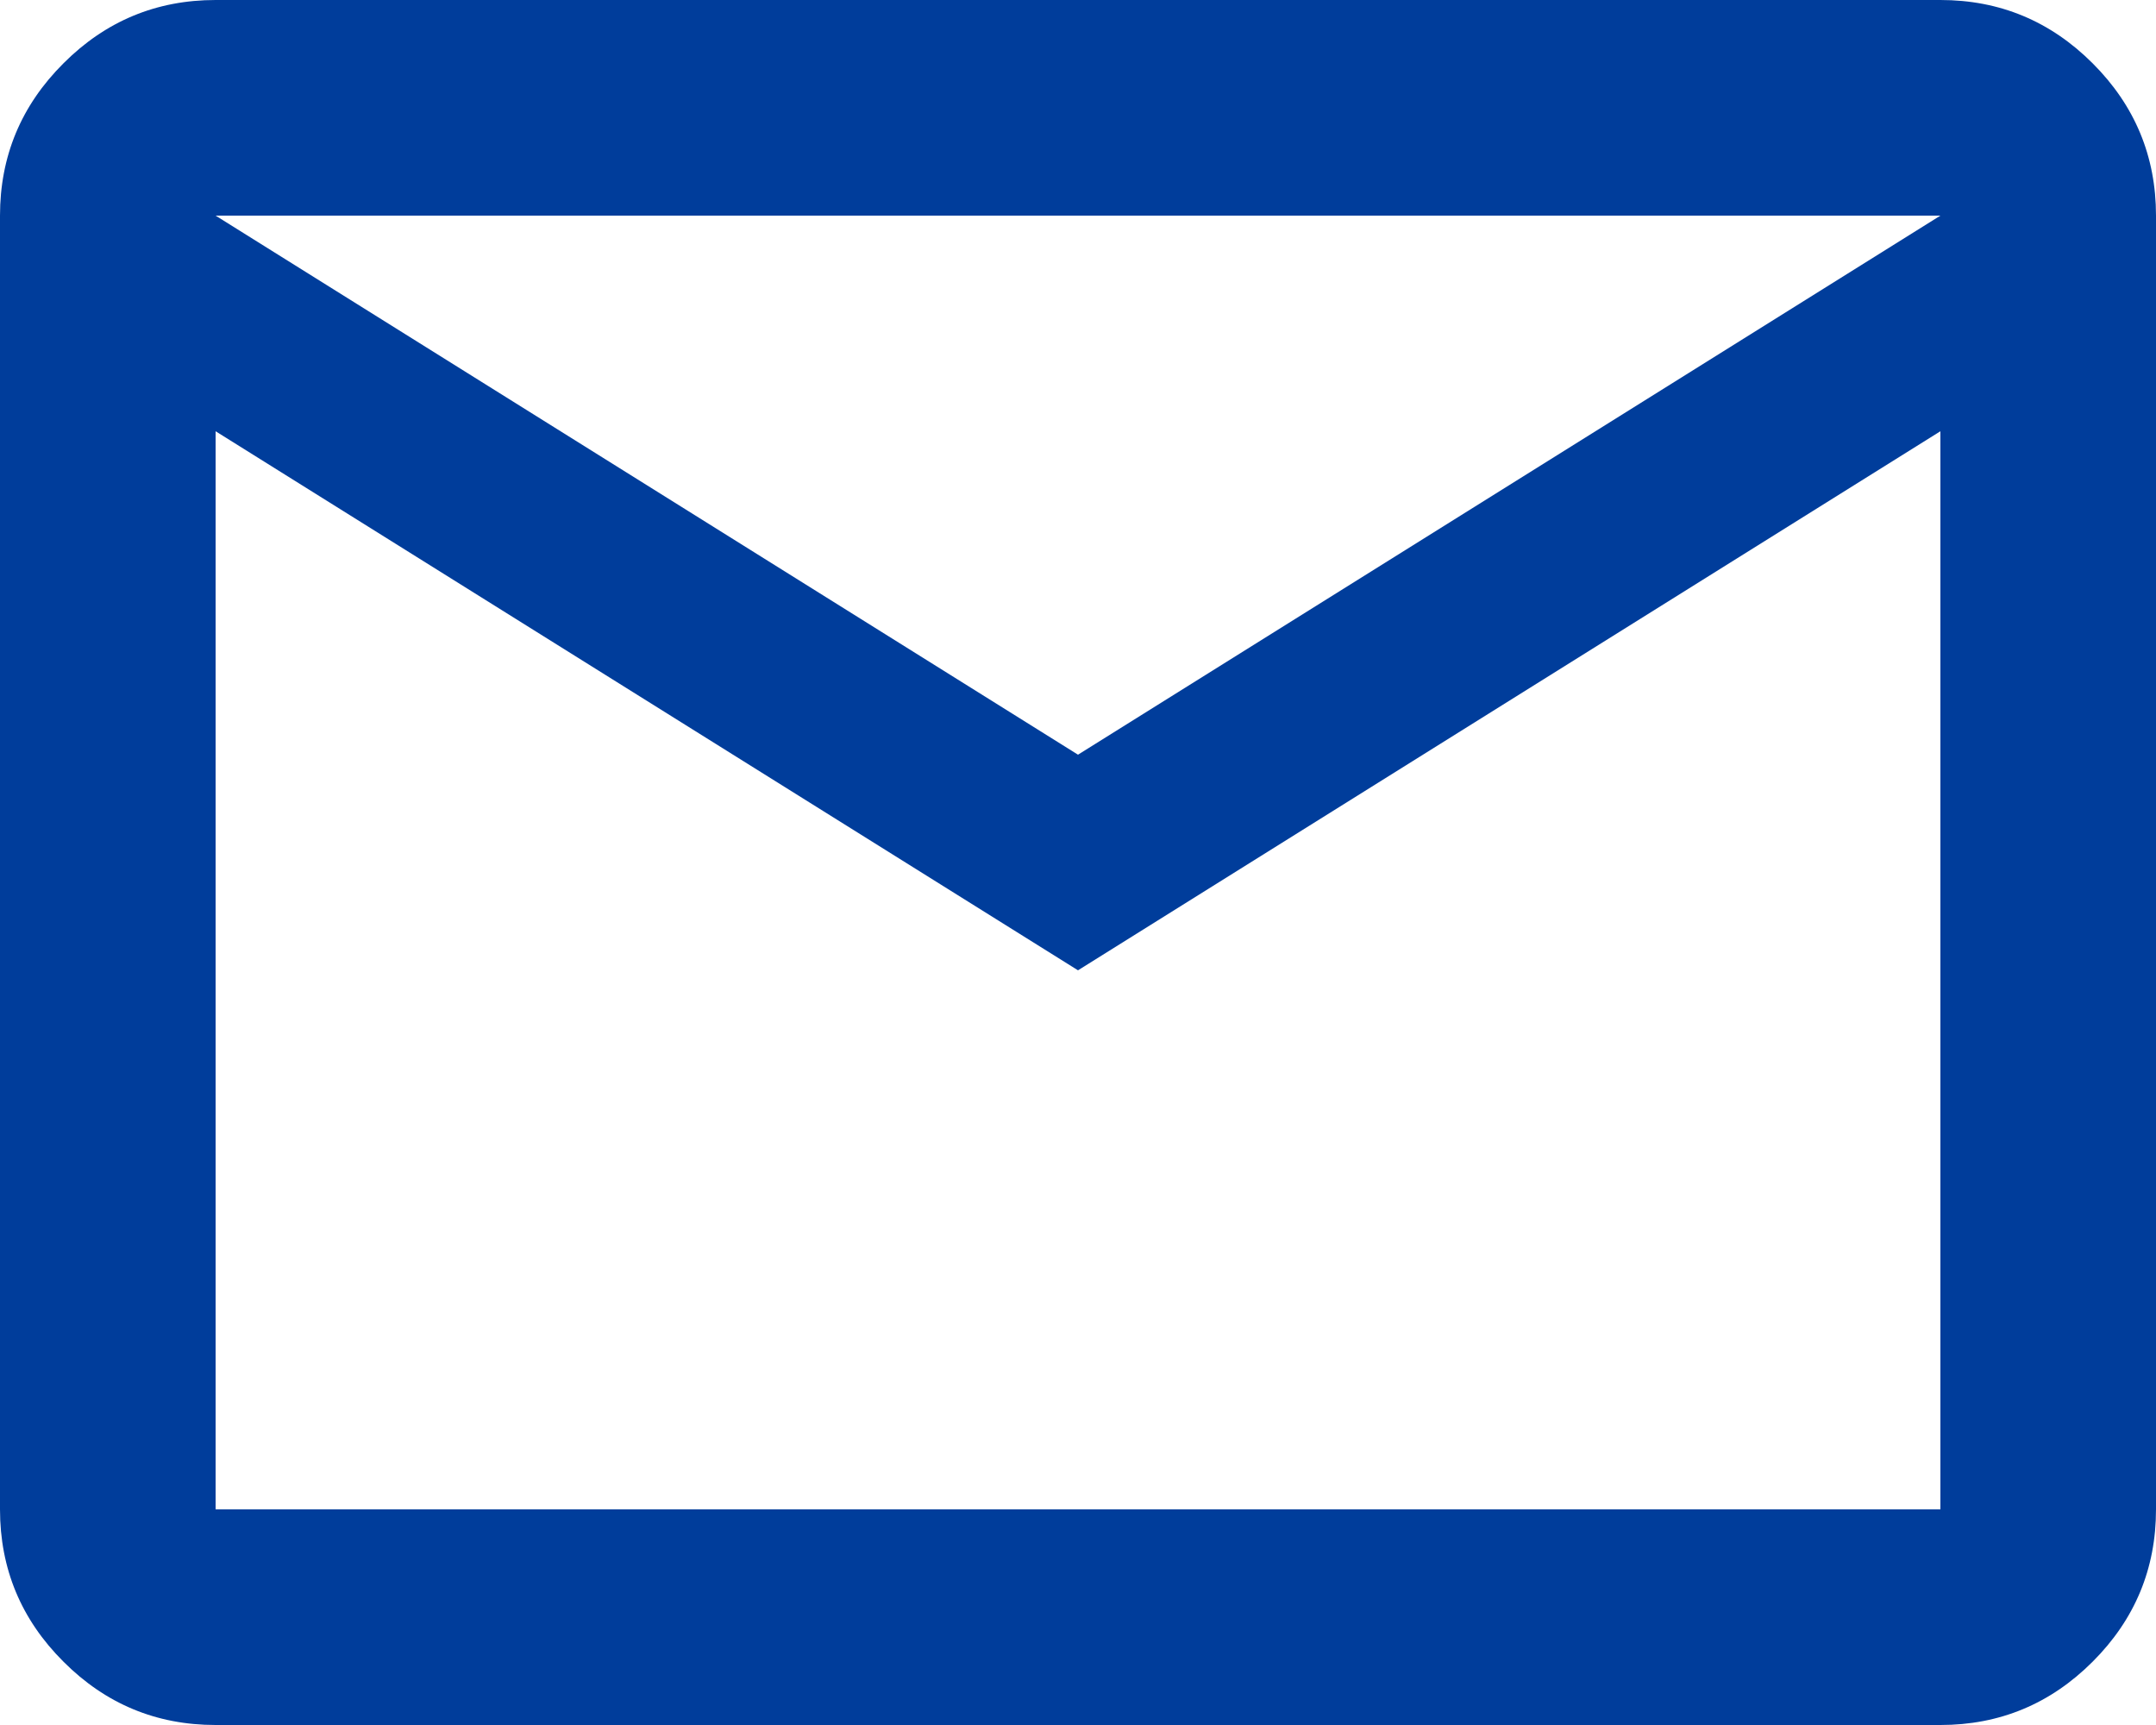
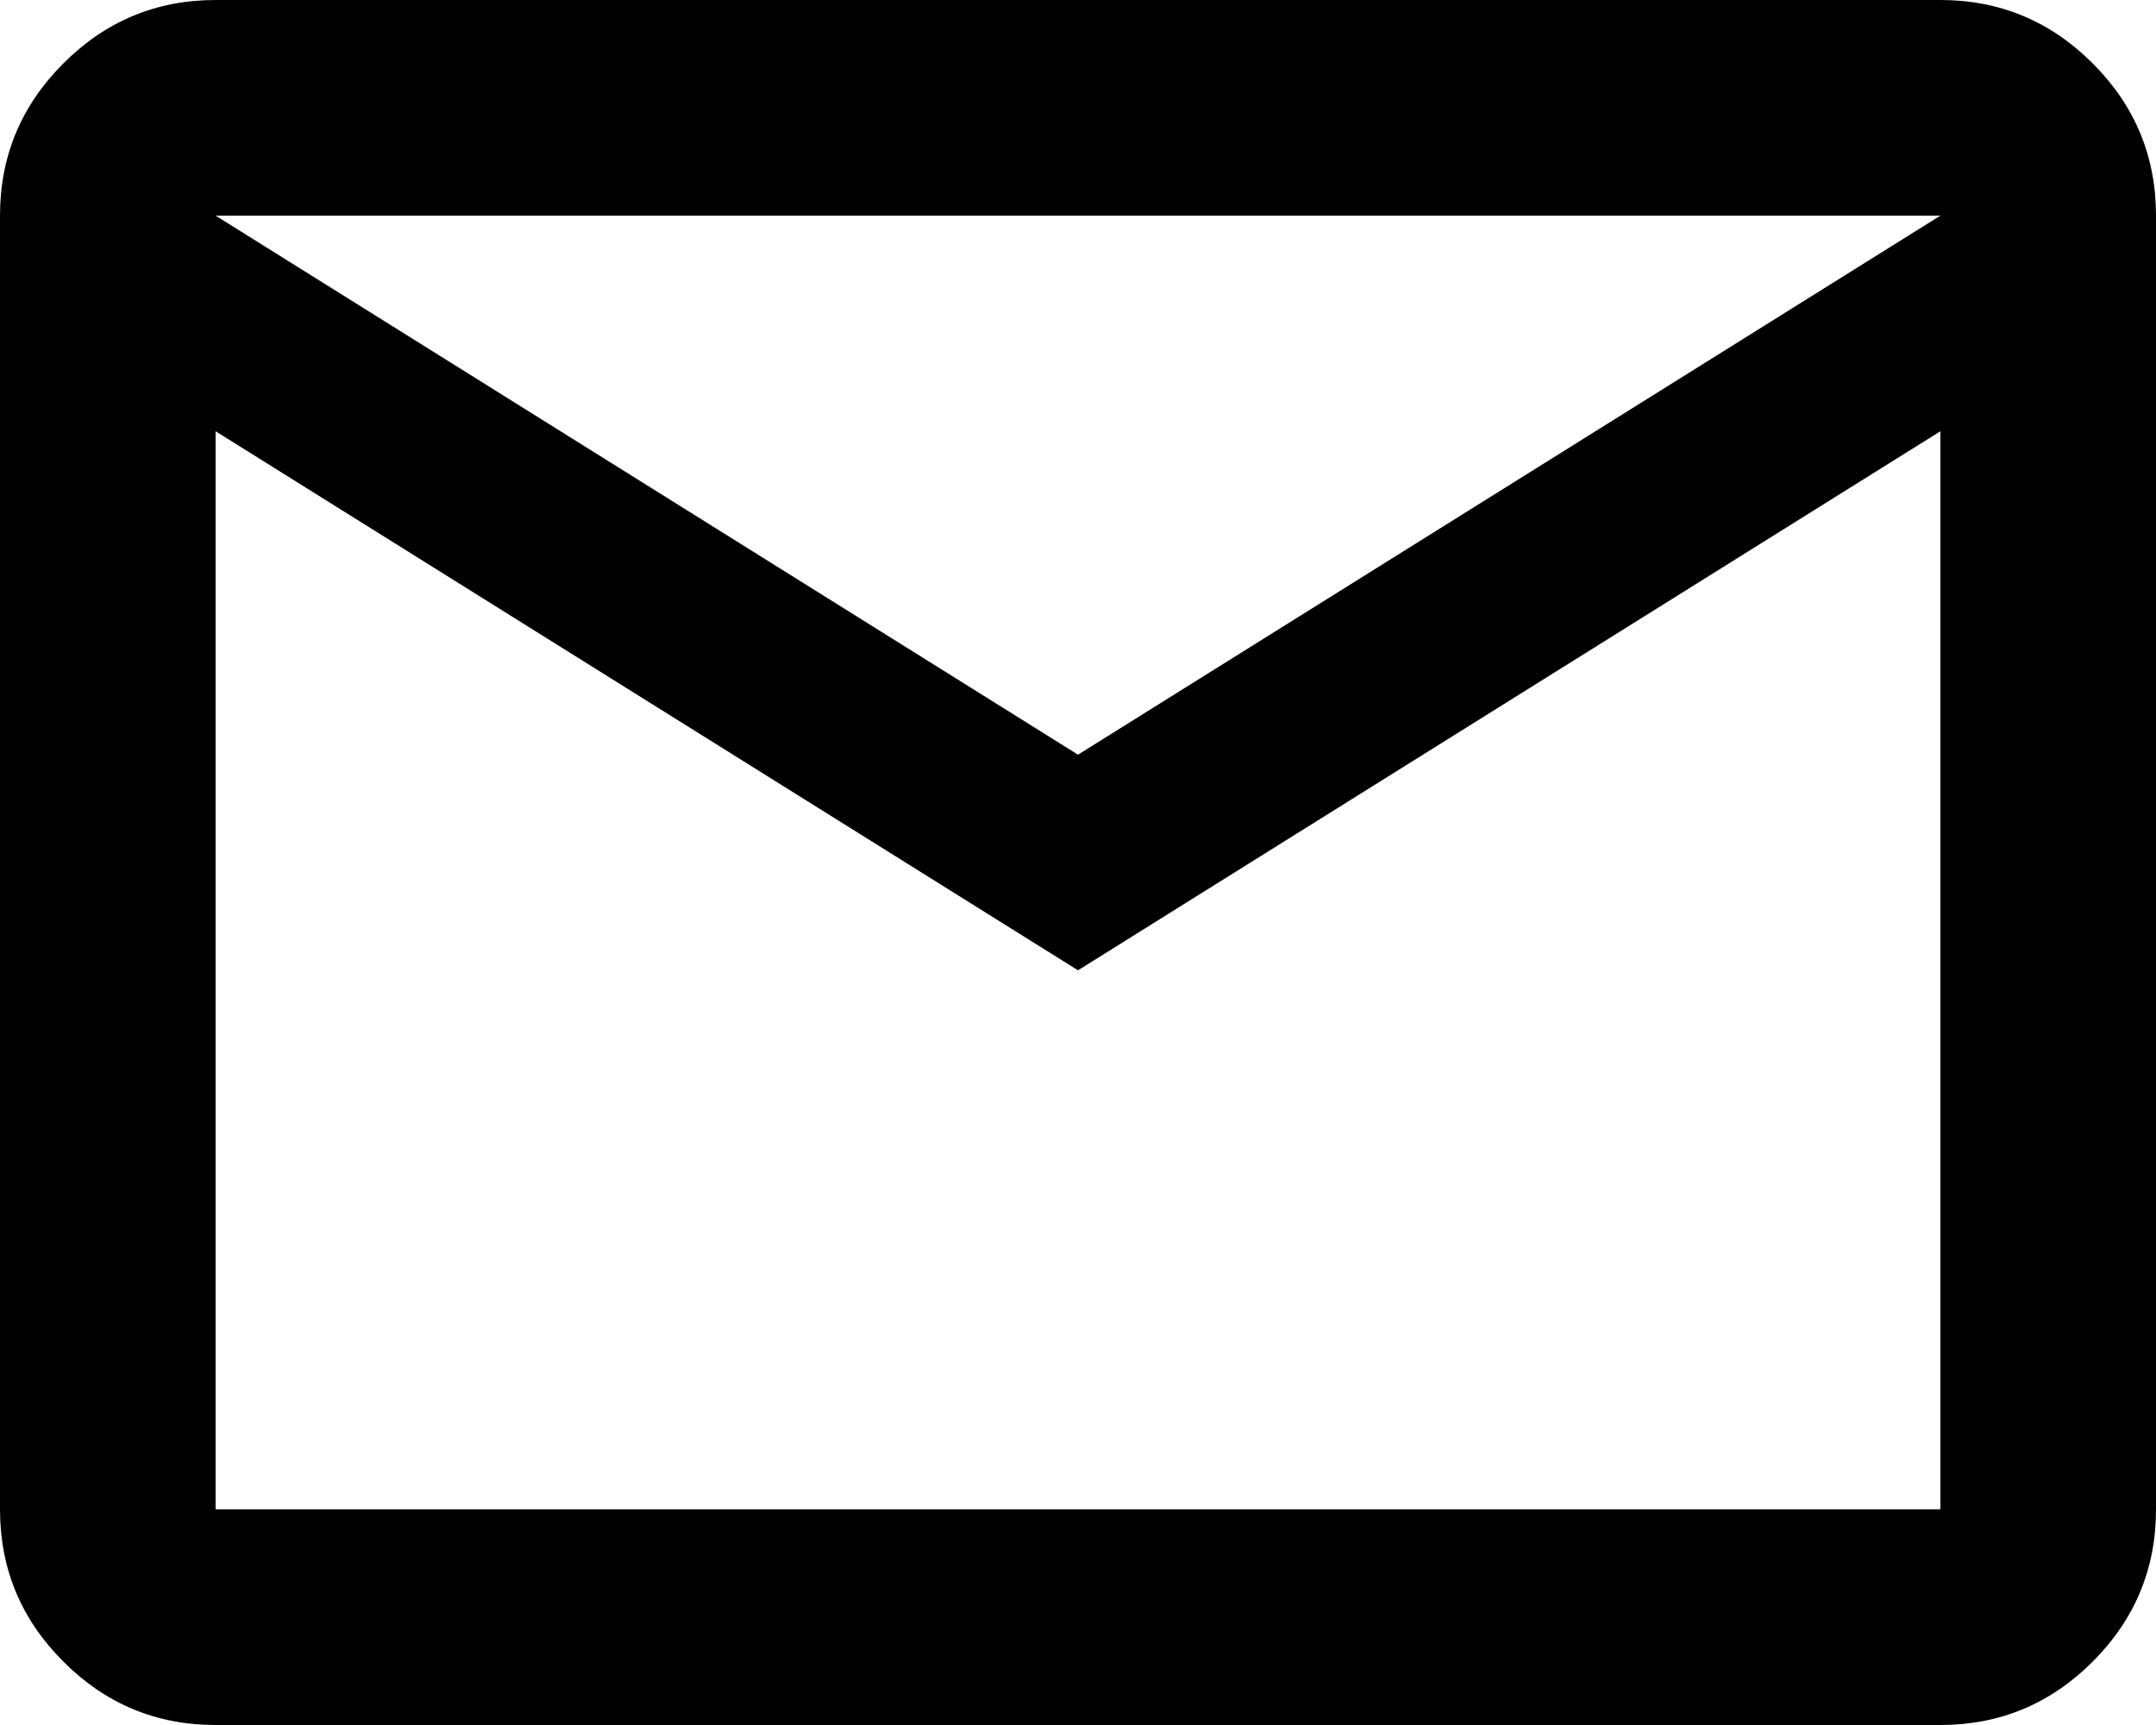
- <svg xmlns="http://www.w3.org/2000/svg" width="20" height="16" viewBox="0 0 20 16" fill="none">
-   <path d="M2 16C1.45 16 0.979 15.804 0.588 15.412C0.196 15.021 0 14.55 0 14V2C0 1.45 0.196 0.979 0.588 0.588C0.979 0.196 1.45 0 2 0H18C18.55 0 19.021 0.196 19.413 0.588C19.804 0.979 20 1.45 20 2V14C20 14.55 19.804 15.021 19.413 15.412C19.021 15.804 18.55 16 18 16H2ZM10 9L2 4V14H18V4L10 9ZM10 7L18 2H2L10 7ZM2 4V2V4V14V4Z" fill="#003D9B" />
+ <svg xmlns="http://www.w3.org/2000/svg" width="20" height="16" viewBox="0 0 20 16" fill="currentColor">
+   <path d="M2 16C1.45 16 0.979 15.804 0.588 15.412C0.196 15.021 0 14.55 0 14V2C0 1.45 0.196 0.979 0.588 0.588C0.979 0.196 1.45 0 2 0H18C18.55 0 19.021 0.196 19.413 0.588C19.804 0.979 20 1.45 20 2V14C20 14.55 19.804 15.021 19.413 15.412C19.021 15.804 18.55 16 18 16H2ZM10 9L2 4V14H18V4L10 9ZM10 7L18 2H2L10 7ZM2 4V2V4V14V4Z" fill="currentColor" />
</svg>
